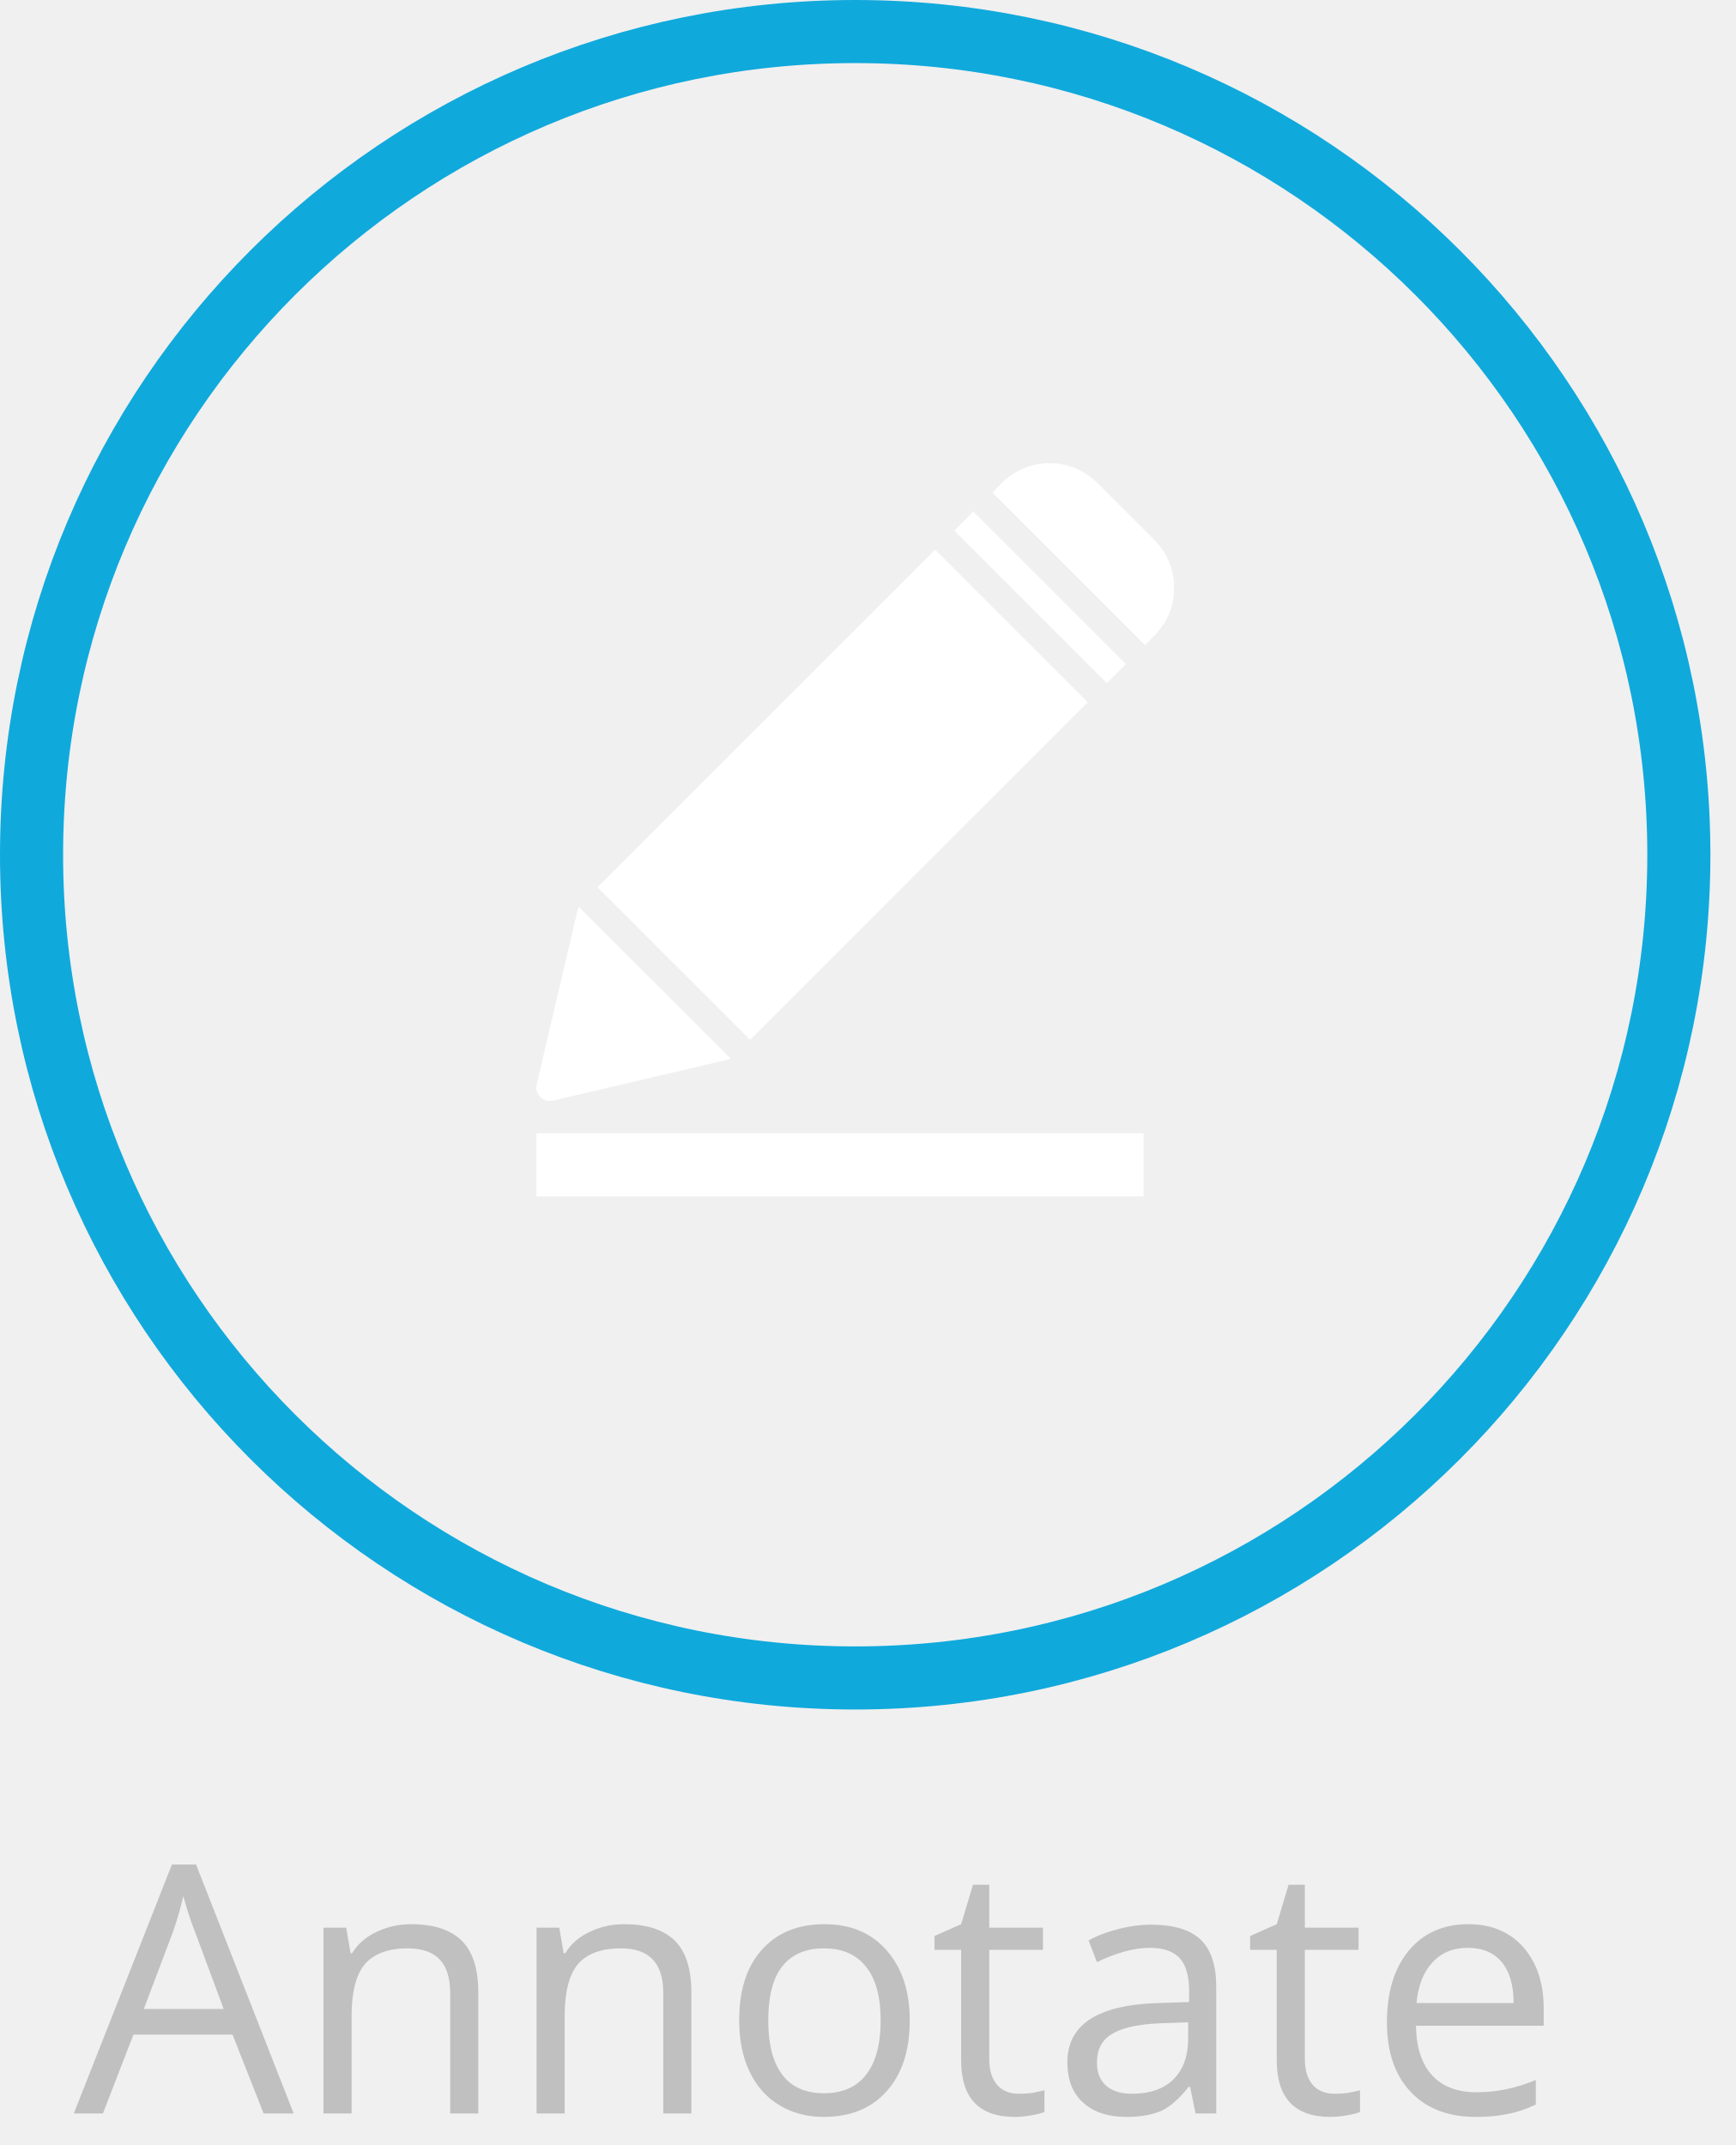
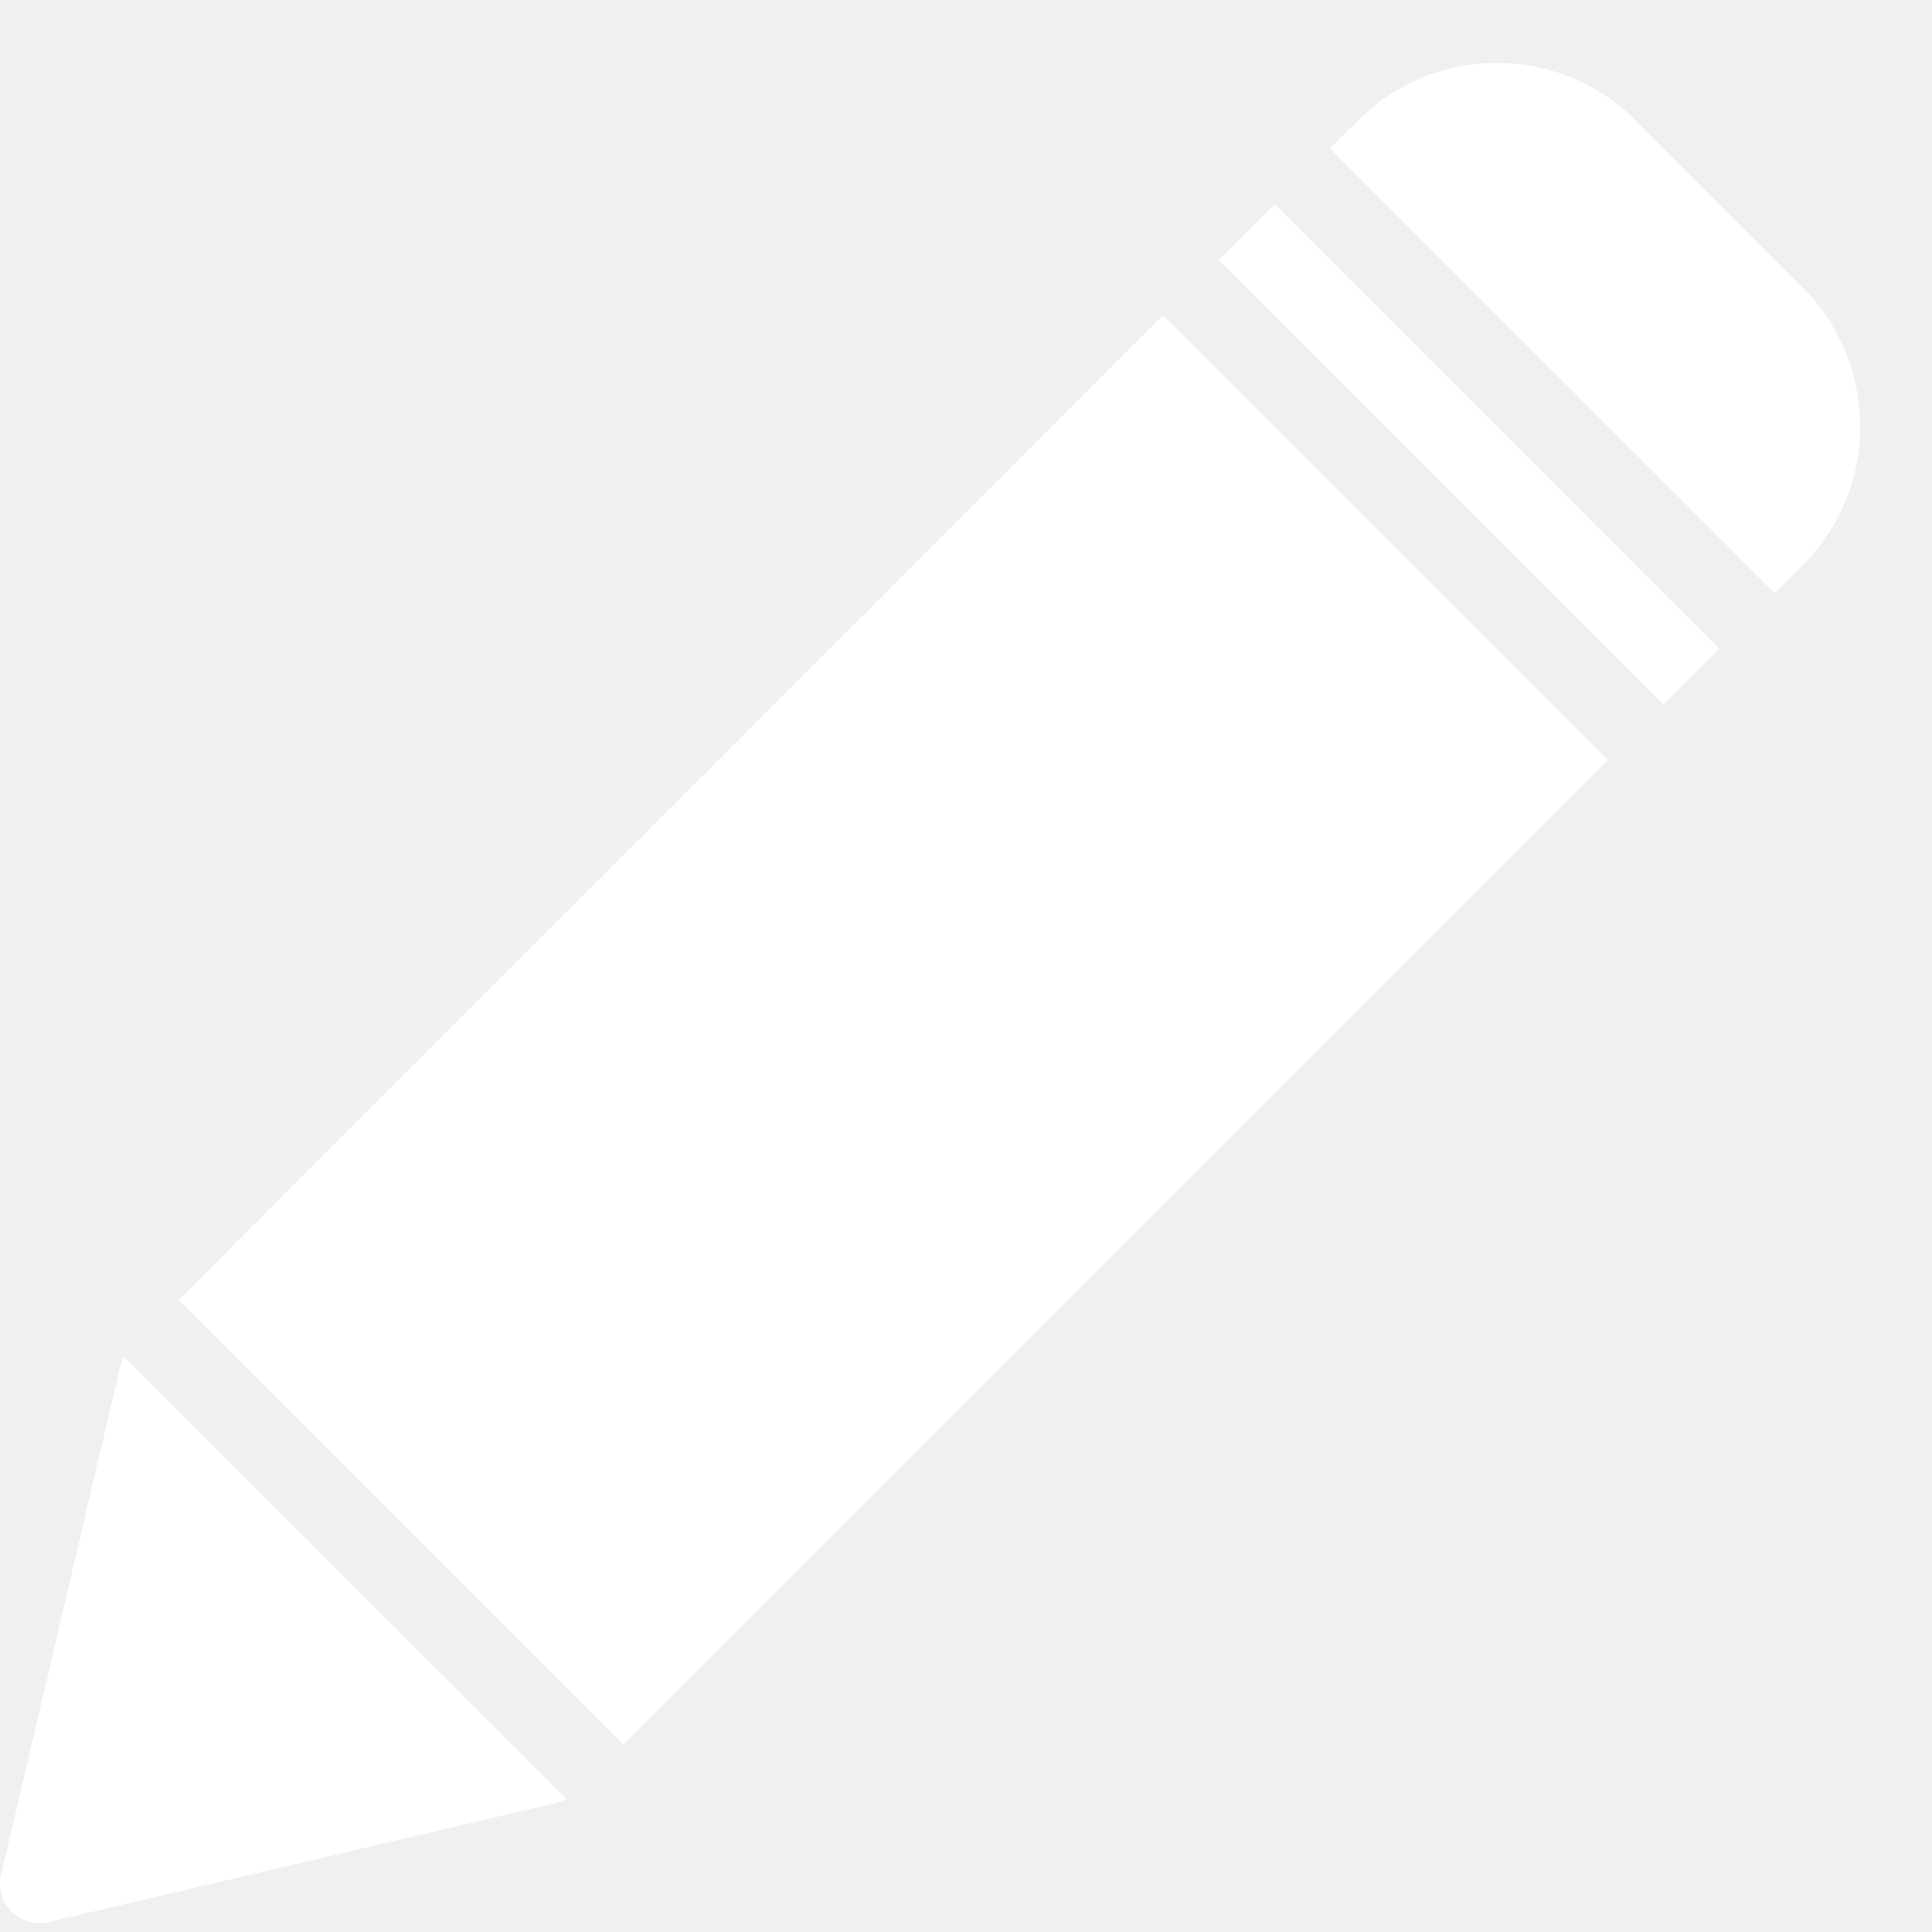
- <svg xmlns="http://www.w3.org/2000/svg" xmlns:xlink="http://www.w3.org/1999/xlink" width="55" height="68" viewBox="0 0 55 68">
+ <svg xmlns="http://www.w3.org/2000/svg" xmlns:xlink="http://www.w3.org/1999/xlink" width="21" height="21" viewBox="0 0 21 21">
  <defs>
    <path id="a" d="M0 6.411h6.157V.255H0z" />
    <path id="c" d="M6.113 6.061V.297H.35v5.764z" />
  </defs>
  <g fill="none" fill-rule="evenodd">
-     <path stroke="#FFF" stroke-linejoin="round" stroke-width="2" d="M17 36.928h19.244" />
-     <g transform="translate(17 28.492)">
+     <g transform="translate(0 14.492)">
      <mask id="b" fill="#fff">
        <use xlink:href="#a" />
      </mask>
      <path fill="#FFF" d="M.011 5.886a.428.428 0 0 0 .514.514l5.528-1.296a.432.432 0 0 0 .104-.04L1.347.255a.422.422 0 0 0-.04.104L.012 5.886z" mask="url(#b)" />
    </g>
-     <path fill="#FFF" d="M35.082 21.657l.605-.604-4.836-4.836-.604.604zM23.775 32.965L34.478 22.26l-4.836-4.835-10.703 10.703z" />
-     <g transform="translate(31.105 14.387)">
+     <path fill="#FFF" d="M18.082 7.657l.605-.604-4.836-4.836-.604.604zM6.775 18.965L17.478 8.26l-4.836-4.835L1.939 14.129z" />
+     <g transform="translate(14.105 .387)">
      <mask id="d" fill="#fff">
        <use xlink:href="#c" />
      </mask>
      <path fill="#FFF" d="M5.186 6.061l.303-.302a2.139 2.139 0 0 0 0-3.022L3.675.923A2.124 2.124 0 0 0 2.164.297C1.593.297 1.057.52.653.923l-.303.302 4.836 4.836z" mask="url(#d)" />
    </g>
-     <text fill="#C0C0C0" font-family="OpenSans-Semibold, Open Sans" font-size="11" font-weight="500" transform="translate(-11 1)">
-       <tspan x="13.339" y="66">Annotate</tspan>
-     </text>
-     <g stroke="#10A9DC" stroke-width="2" transform="translate(1 1)">
-       <ellipse cx="26.107" cy="26.097" rx="26.107" ry="26.097" />
-     </g>
  </g>
</svg>
